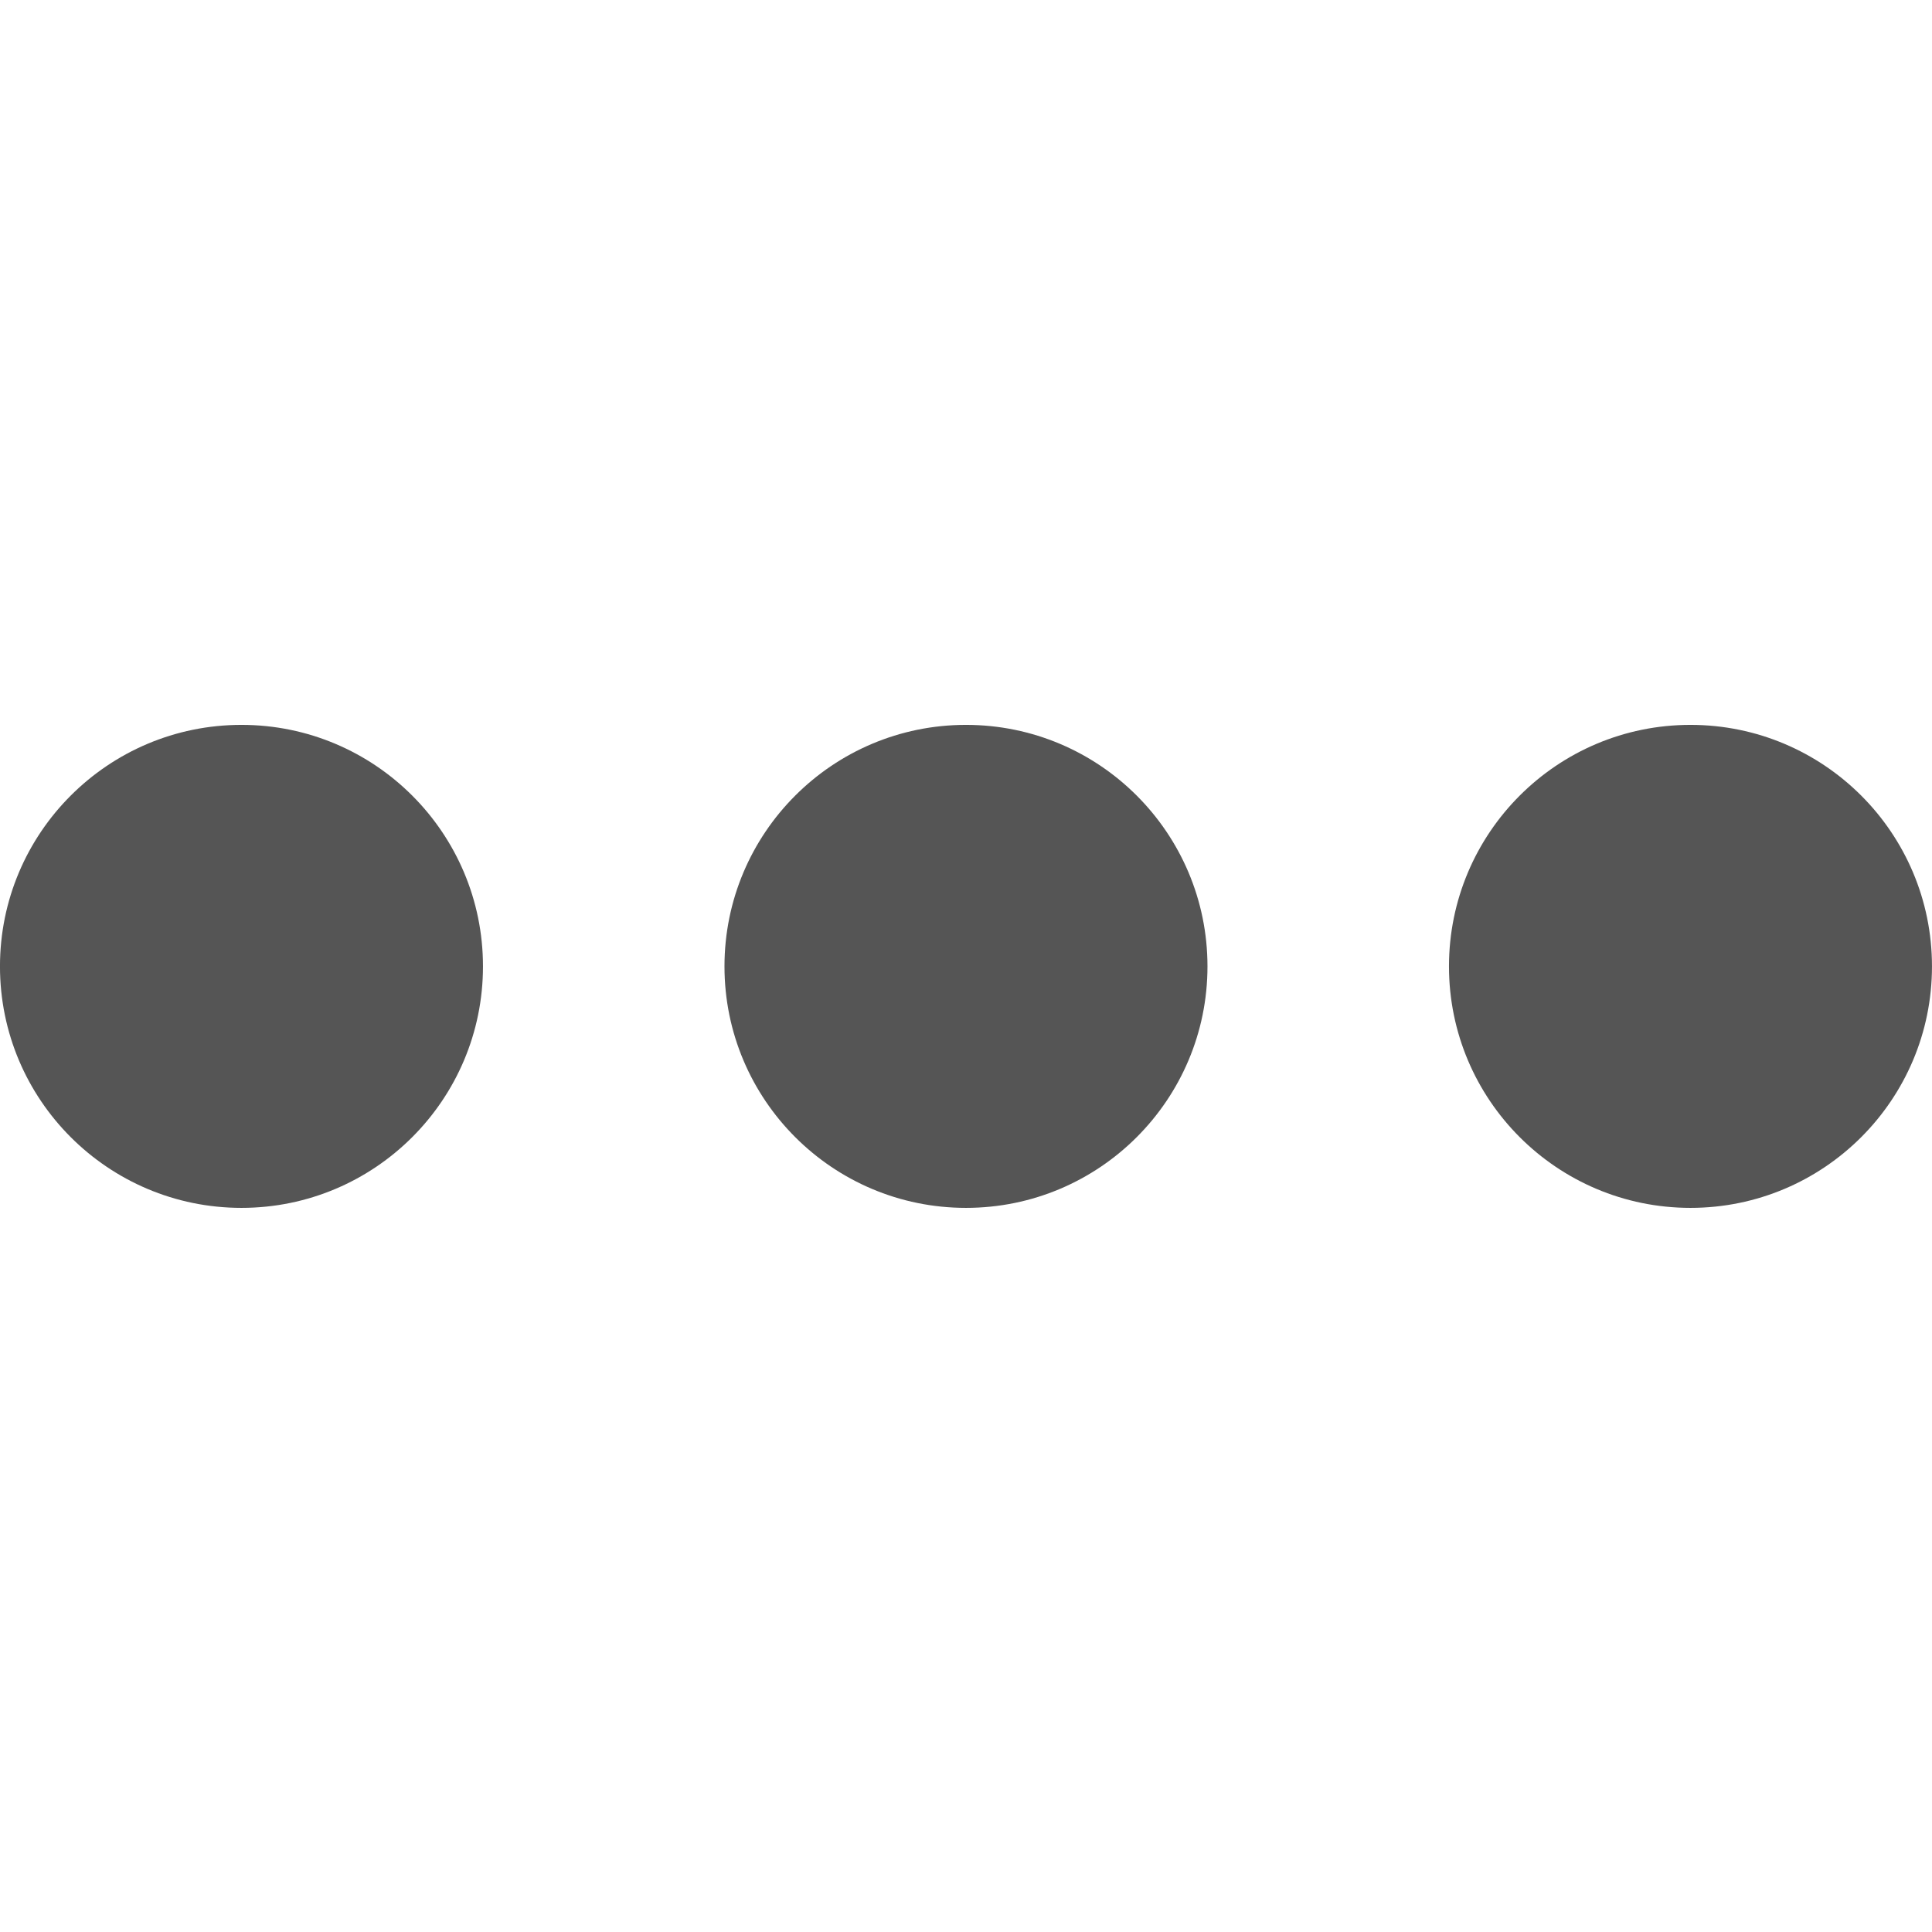
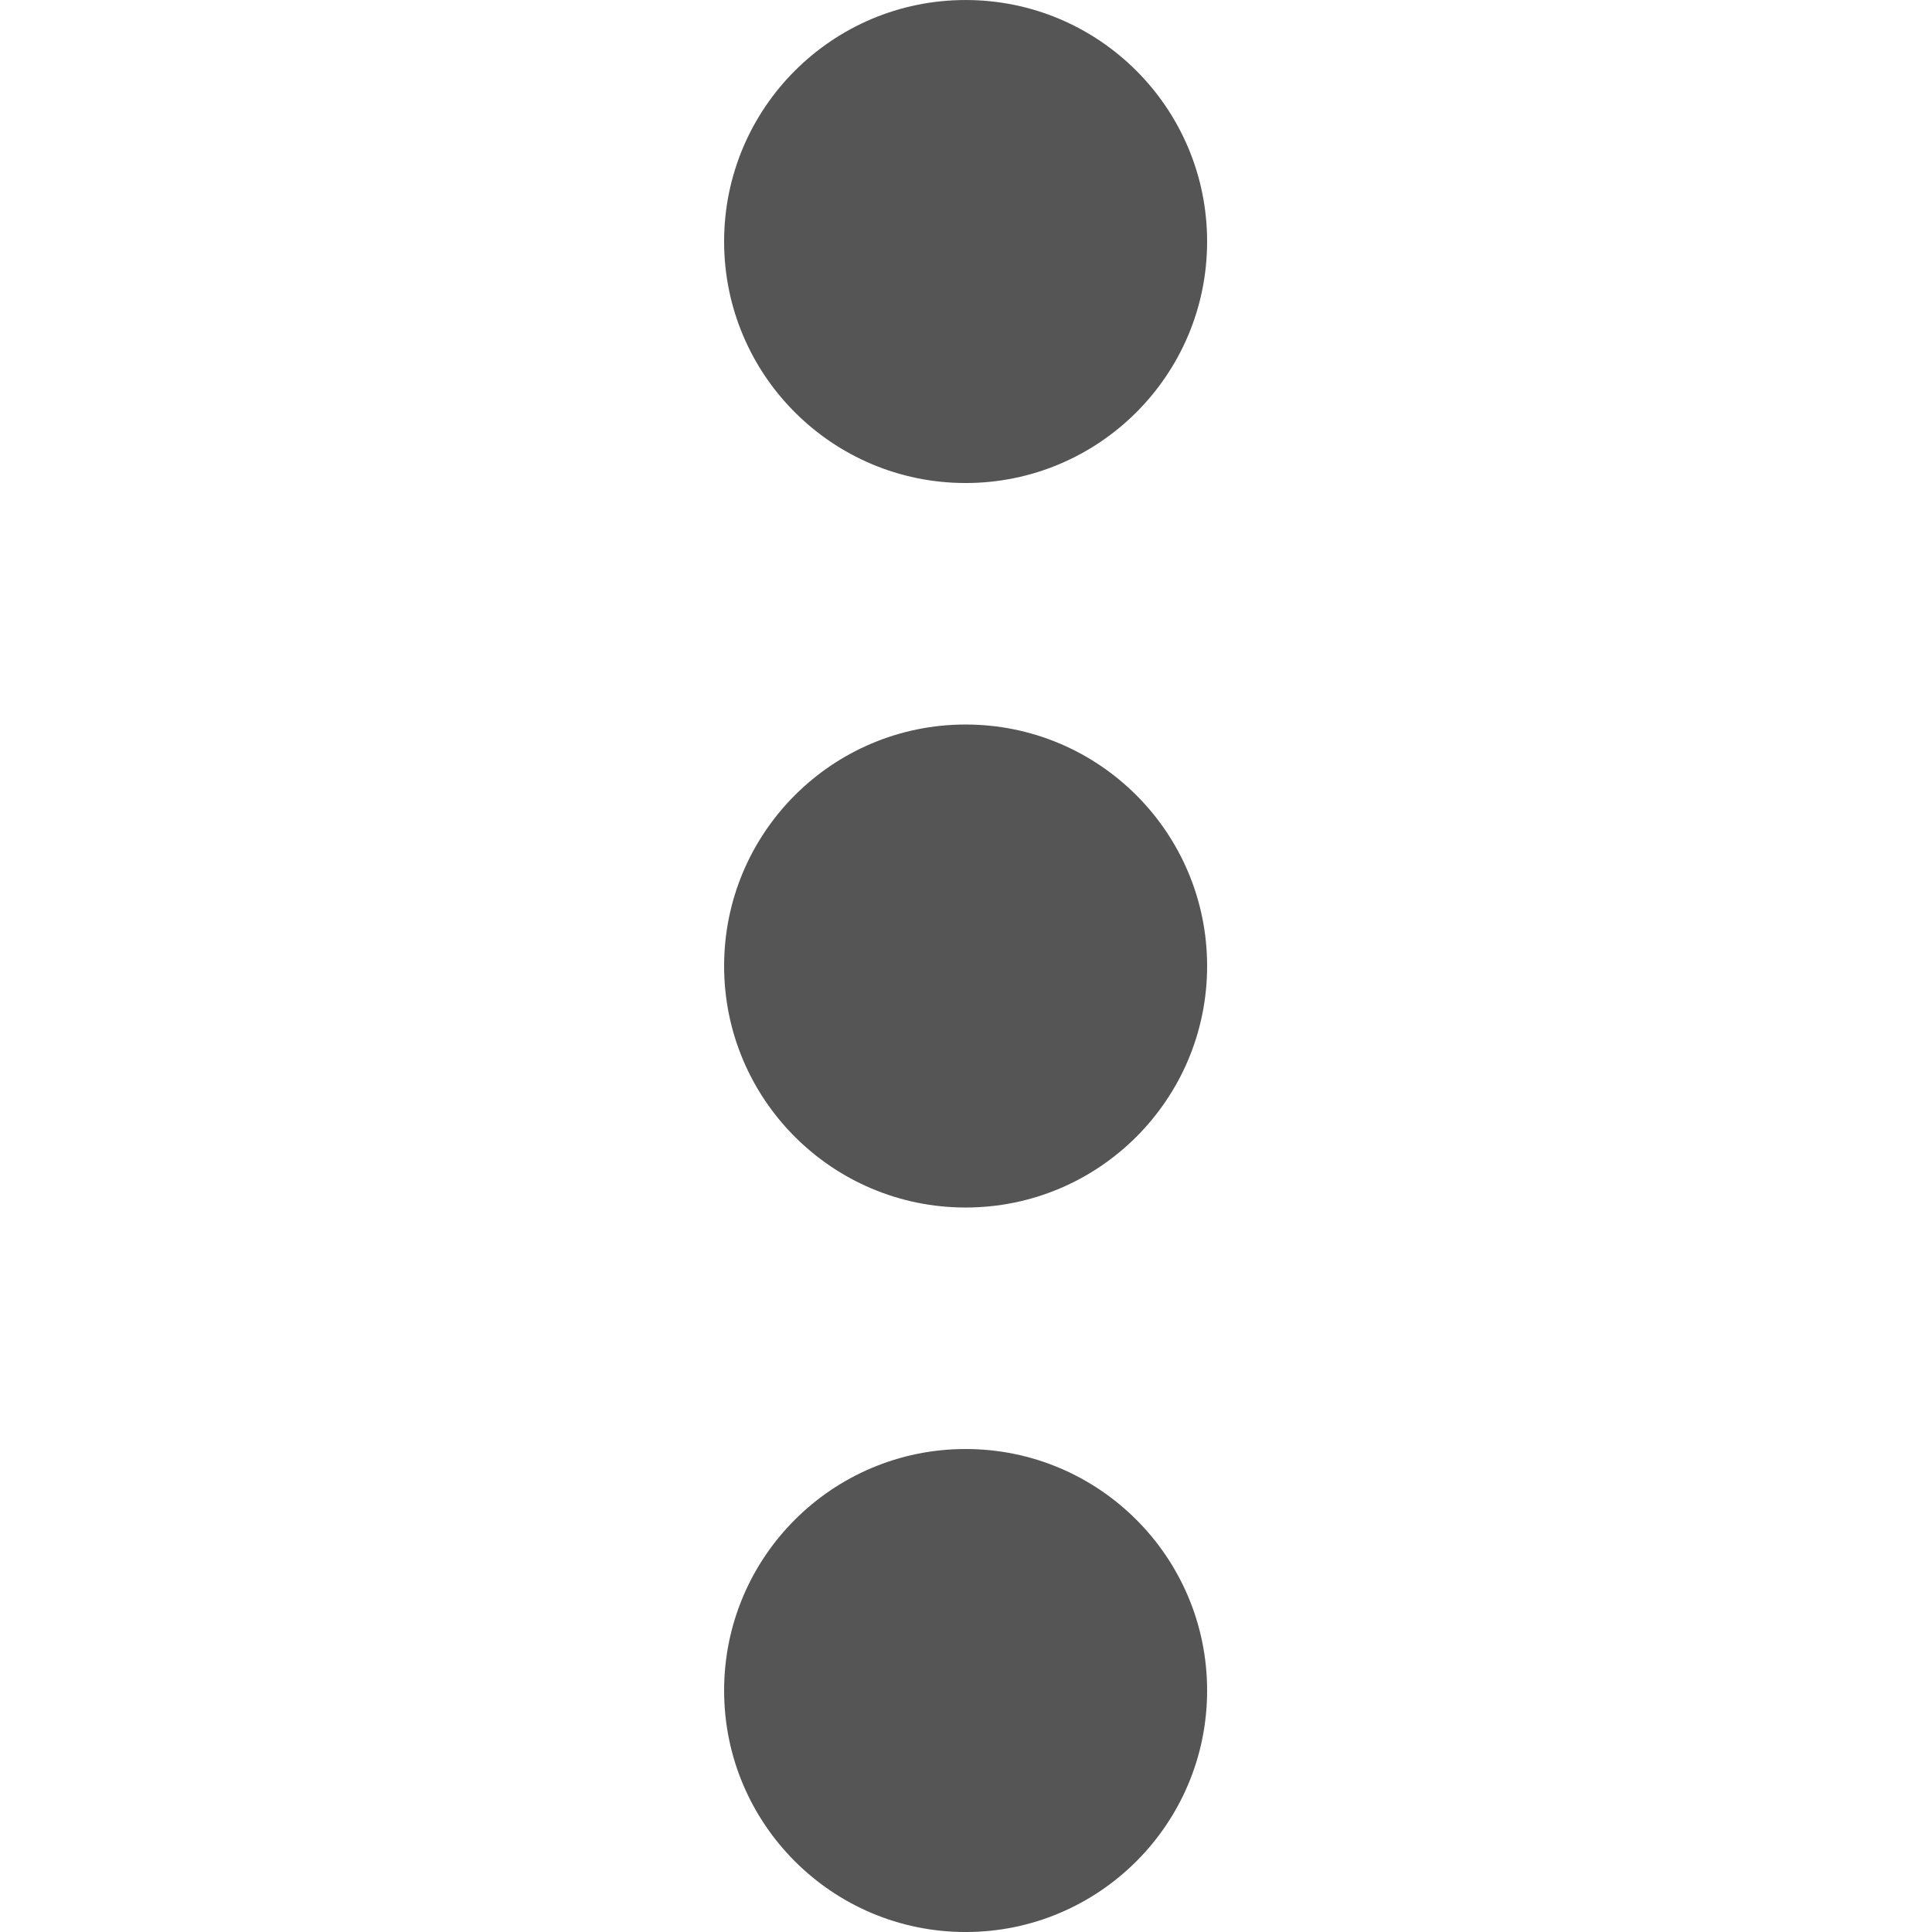
<svg xmlns="http://www.w3.org/2000/svg" xmlns:ns1="http://www.openswatchbook.org/uri/2009/osb" height="16" id="svg7384" style="enable-background:new" version="1.1" width="16">
  <defs id="defs7386">
    <linearGradient id="linearGradient6882" ns1:paint="solid">
      <stop id="stop6884" offset="0" style="stop-color:#555555;stop-opacity:1;" />
    </linearGradient>
    <linearGradient id="linearGradient5606" ns1:paint="solid">
      <stop id="stop5608" offset="0" style="stop-color:#000000;stop-opacity:1;" />
    </linearGradient>
    <filter id="filter7554" style="color-interpolation-filters:sRGB">
      <feBlend id="feBlend7556" in2="BackgroundImage" mode="darken" />
    </filter>
  </defs>
-   <g id="layer9" style="display:inline" transform="translate(-565.0002,-100.9969)" />
-   <g id="layer10" style="display:inline;filter:url(#filter7554)" transform="translate(-565.0002,-100.9969)" />
-   <g id="layer1" style="display:inline" transform="translate(-324,-717.9969)" />
-   <g id="layer14" style="display:inline" transform="translate(-565.0002,-100.9969)" />
-   <g id="layer15" style="display:inline" transform="translate(-565.0002,-100.9969)" />
-   <g id="g71291" style="display:inline" transform="translate(-565.0002,-100.9969)" />
-   <g id="layer2" style="display:inline" transform="translate(-324,-567.9969)" />
-   <g id="layer12" style="display:inline" transform="translate(-565.0002,-100.9969)">
-     <path d="m 567,107 a 2,2 0 0 0 -2,2 2,2 0 0 0 2,2 2,2 0 0 0 2,-2 2,2 0 0 0 -2,-2 z m 6,0 a 2,2 0 0 0 -2,2 2,2 0 0 0 2,2 2,2 0 0 0 2,-2 2,2 0 0 0 -2,-2 z m 6,0 a 2,2 0 0 0 -2,2 2,2 0 0 0 2,2 2,2 0 0 0 2,-2 2,2 0 0 0 -2,-2 z" id="path6331" style="color:#000000;clip-rule:nonzero;display:inline;overflow:visible;visibility:visible;opacity:1;isolation:auto;mix-blend-mode:normal;color-interpolation:sRGB;color-interpolation-filters:linearRGB;solid-color:#000000;solid-opacity:1;fill:#555555;fill-opacity:1;fill-rule:evenodd;stroke:none;stroke-width:1;stroke-linecap:butt;stroke-linejoin:miter;stroke-miterlimit:4;stroke-dasharray:none;stroke-dashoffset:0;stroke-opacity:1;color-rendering:auto;image-rendering:auto;shape-rendering:auto;text-rendering:auto;enable-background:accumulate" />
+   <g id="layer9" style="display:inline" transform="translate(-765.0002,55.00315)" />
+   <g id="layer10" style="display:inline;filter:url(#filter7554)" transform="translate(-765.0002,55.00315)" />
+   <g id="layer1" style="display:inline" transform="translate(-524,-561.9968)" />
+   <g id="layer14" style="display:inline" transform="translate(-765.0002,55.00315)" />
+   <g id="layer15" style="display:inline" transform="translate(-765.0002,55.00315)" />
+   <g id="g71291" style="display:inline" transform="translate(-765.0002,55.00315)" />
+   <g id="layer2" style="display:inline" transform="translate(-524,-411.9968)" />
+   <g id="layer12" style="display:inline" transform="translate(-765.0002,55.00315)">
+     <path d="m 774.997,-53.003 a 2,2 0 0 0 -2,-2 2,2 0 0 0 -2,2 2,2 0 0 0 2,2 2,2 0 0 0 2,-2 z m 0,6 a 2,2 0 0 0 -2,-2 2,2 0 0 0 -2,2 2,2 0 0 0 2,2 2,2 0 0 0 2,-2 z m 0,6 a 2,2 0 0 0 -2,-2 2,2 0 0 0 -2,2 2,2 0 0 0 2,2 2,2 0 0 0 2,-2 z" id="path6331" style="color:#000000;clip-rule:nonzero;display:inline;overflow:visible;visibility:visible;opacity:1;isolation:auto;mix-blend-mode:normal;color-interpolation:sRGB;color-interpolation-filters:linearRGB;solid-color:#000000;solid-opacity:1;fill:#555555;fill-opacity:1;fill-rule:evenodd;stroke:none;stroke-width:1;stroke-linecap:butt;stroke-linejoin:miter;stroke-miterlimit:4;stroke-dasharray:none;stroke-dashoffset:0;stroke-opacity:1;color-rendering:auto;image-rendering:auto;shape-rendering:auto;text-rendering:auto;enable-background:accumulate" />
  </g>
</svg>
